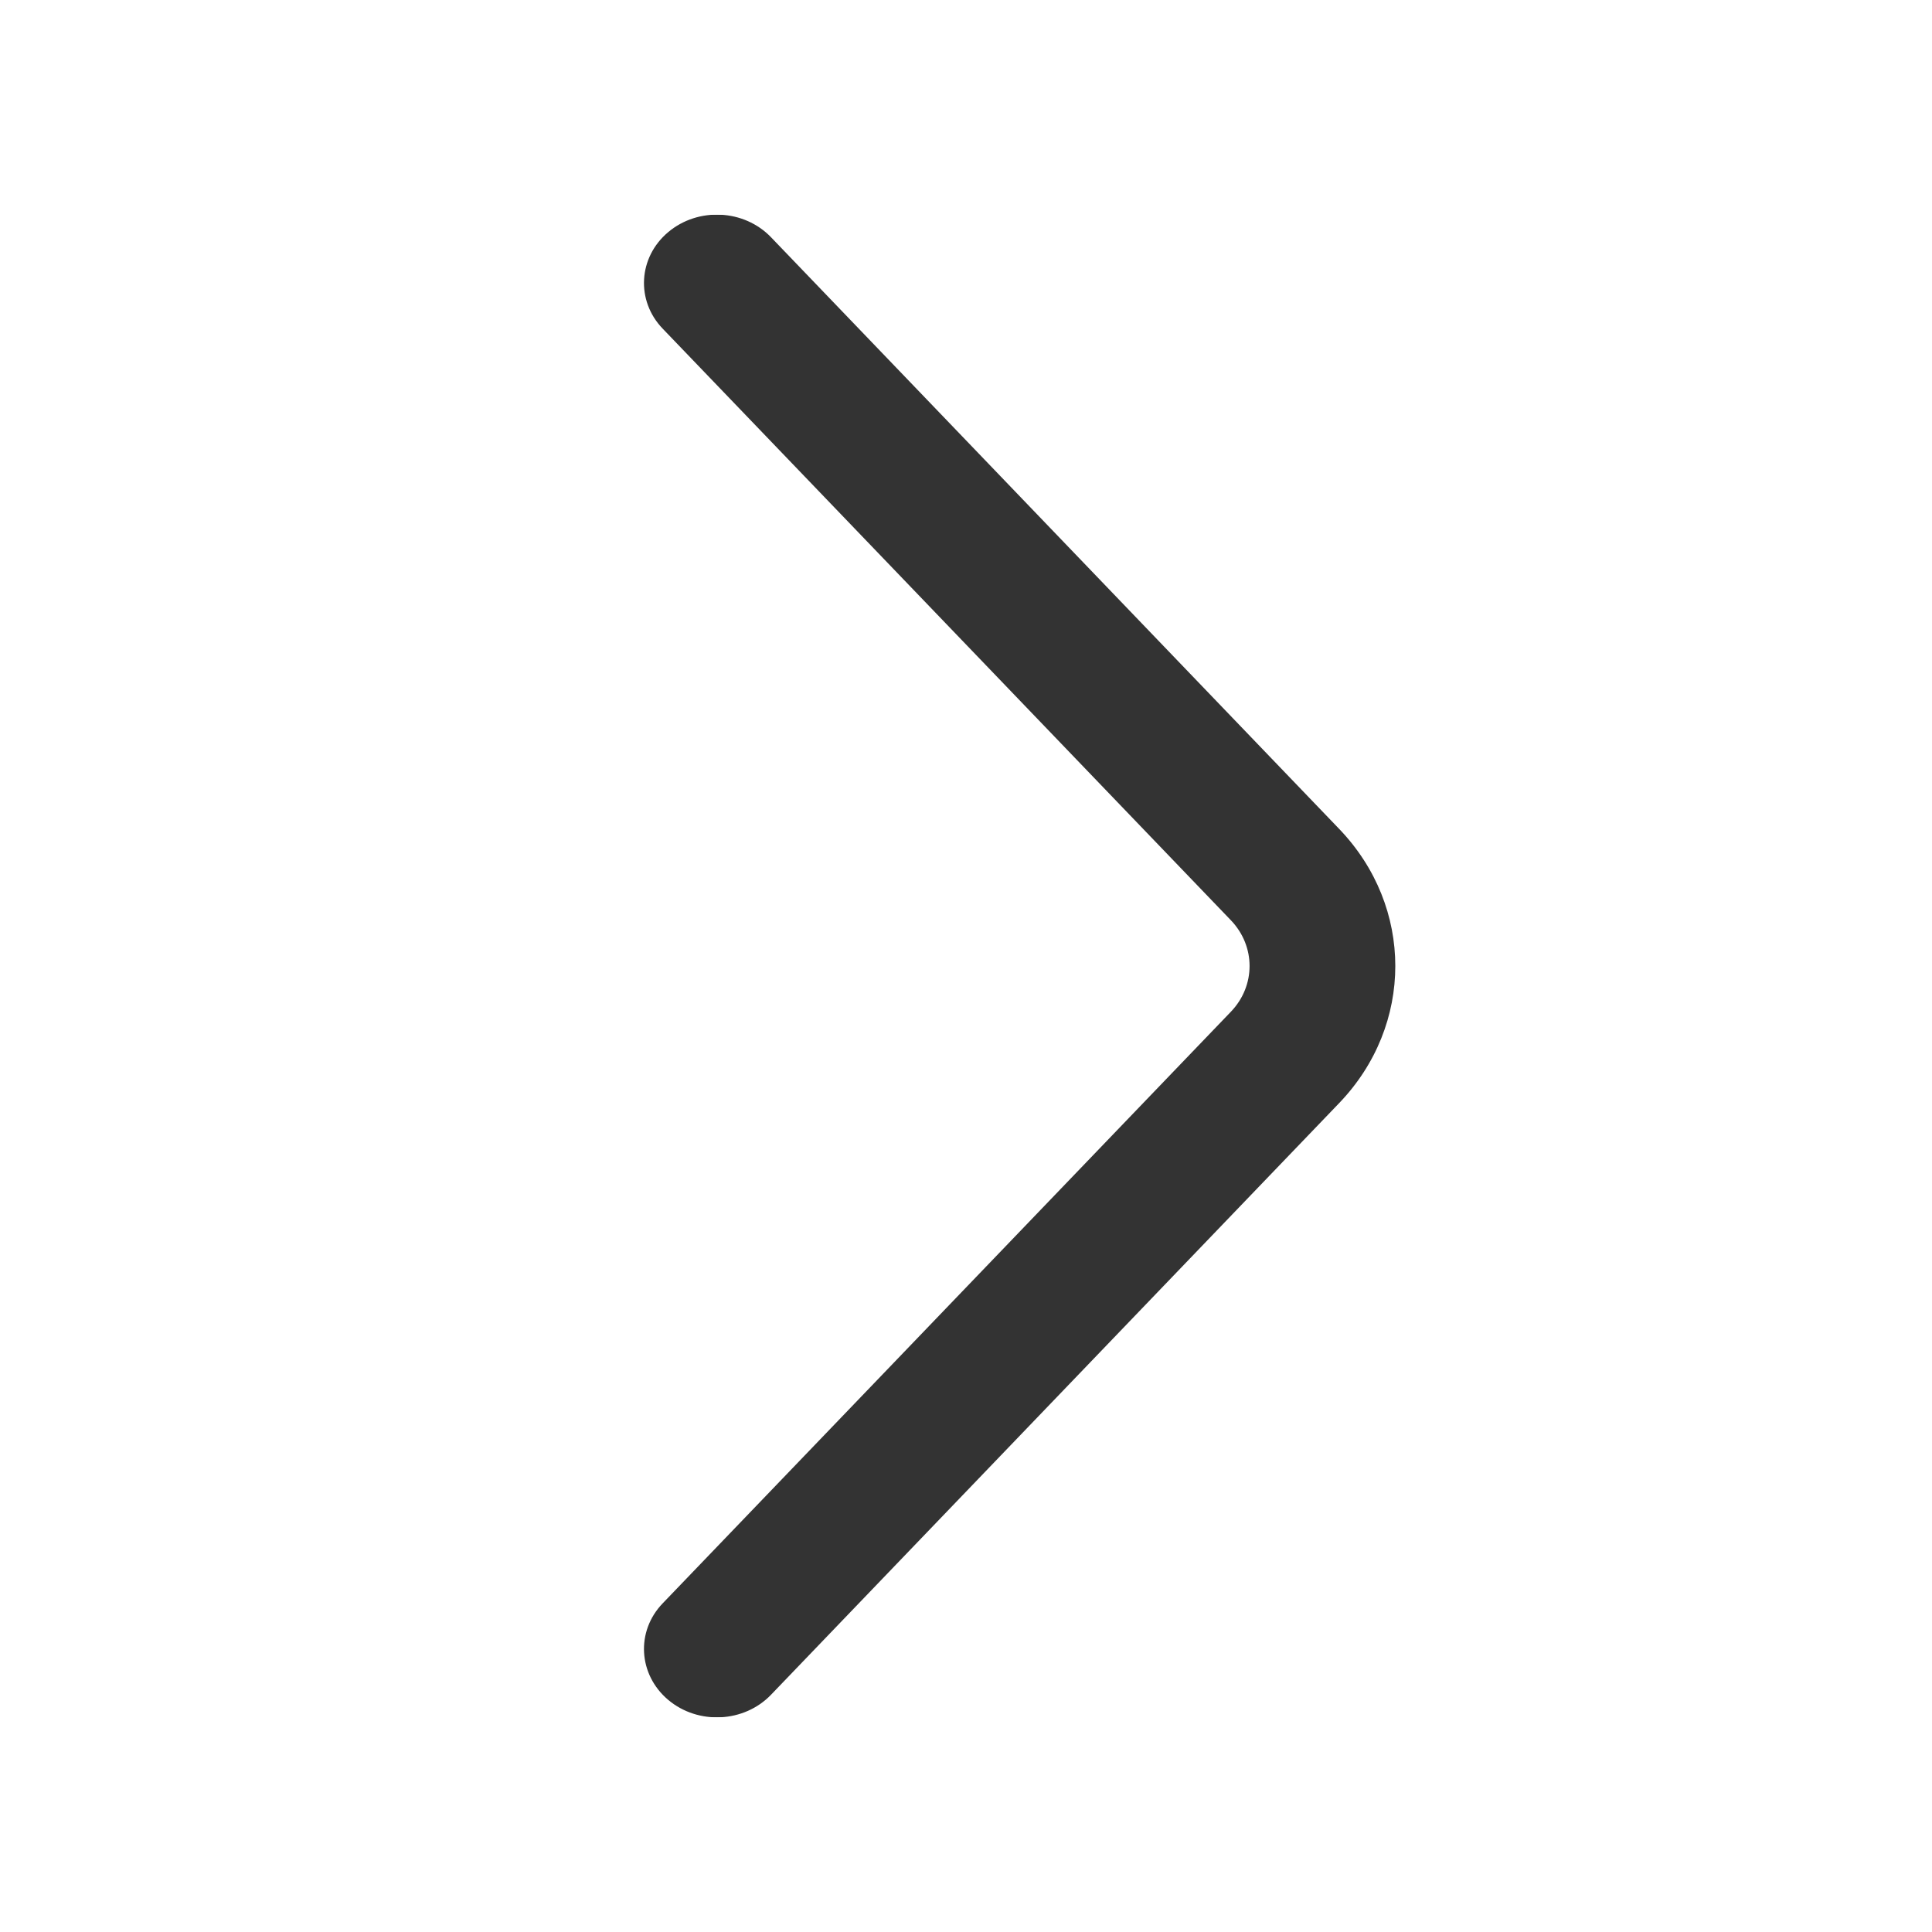
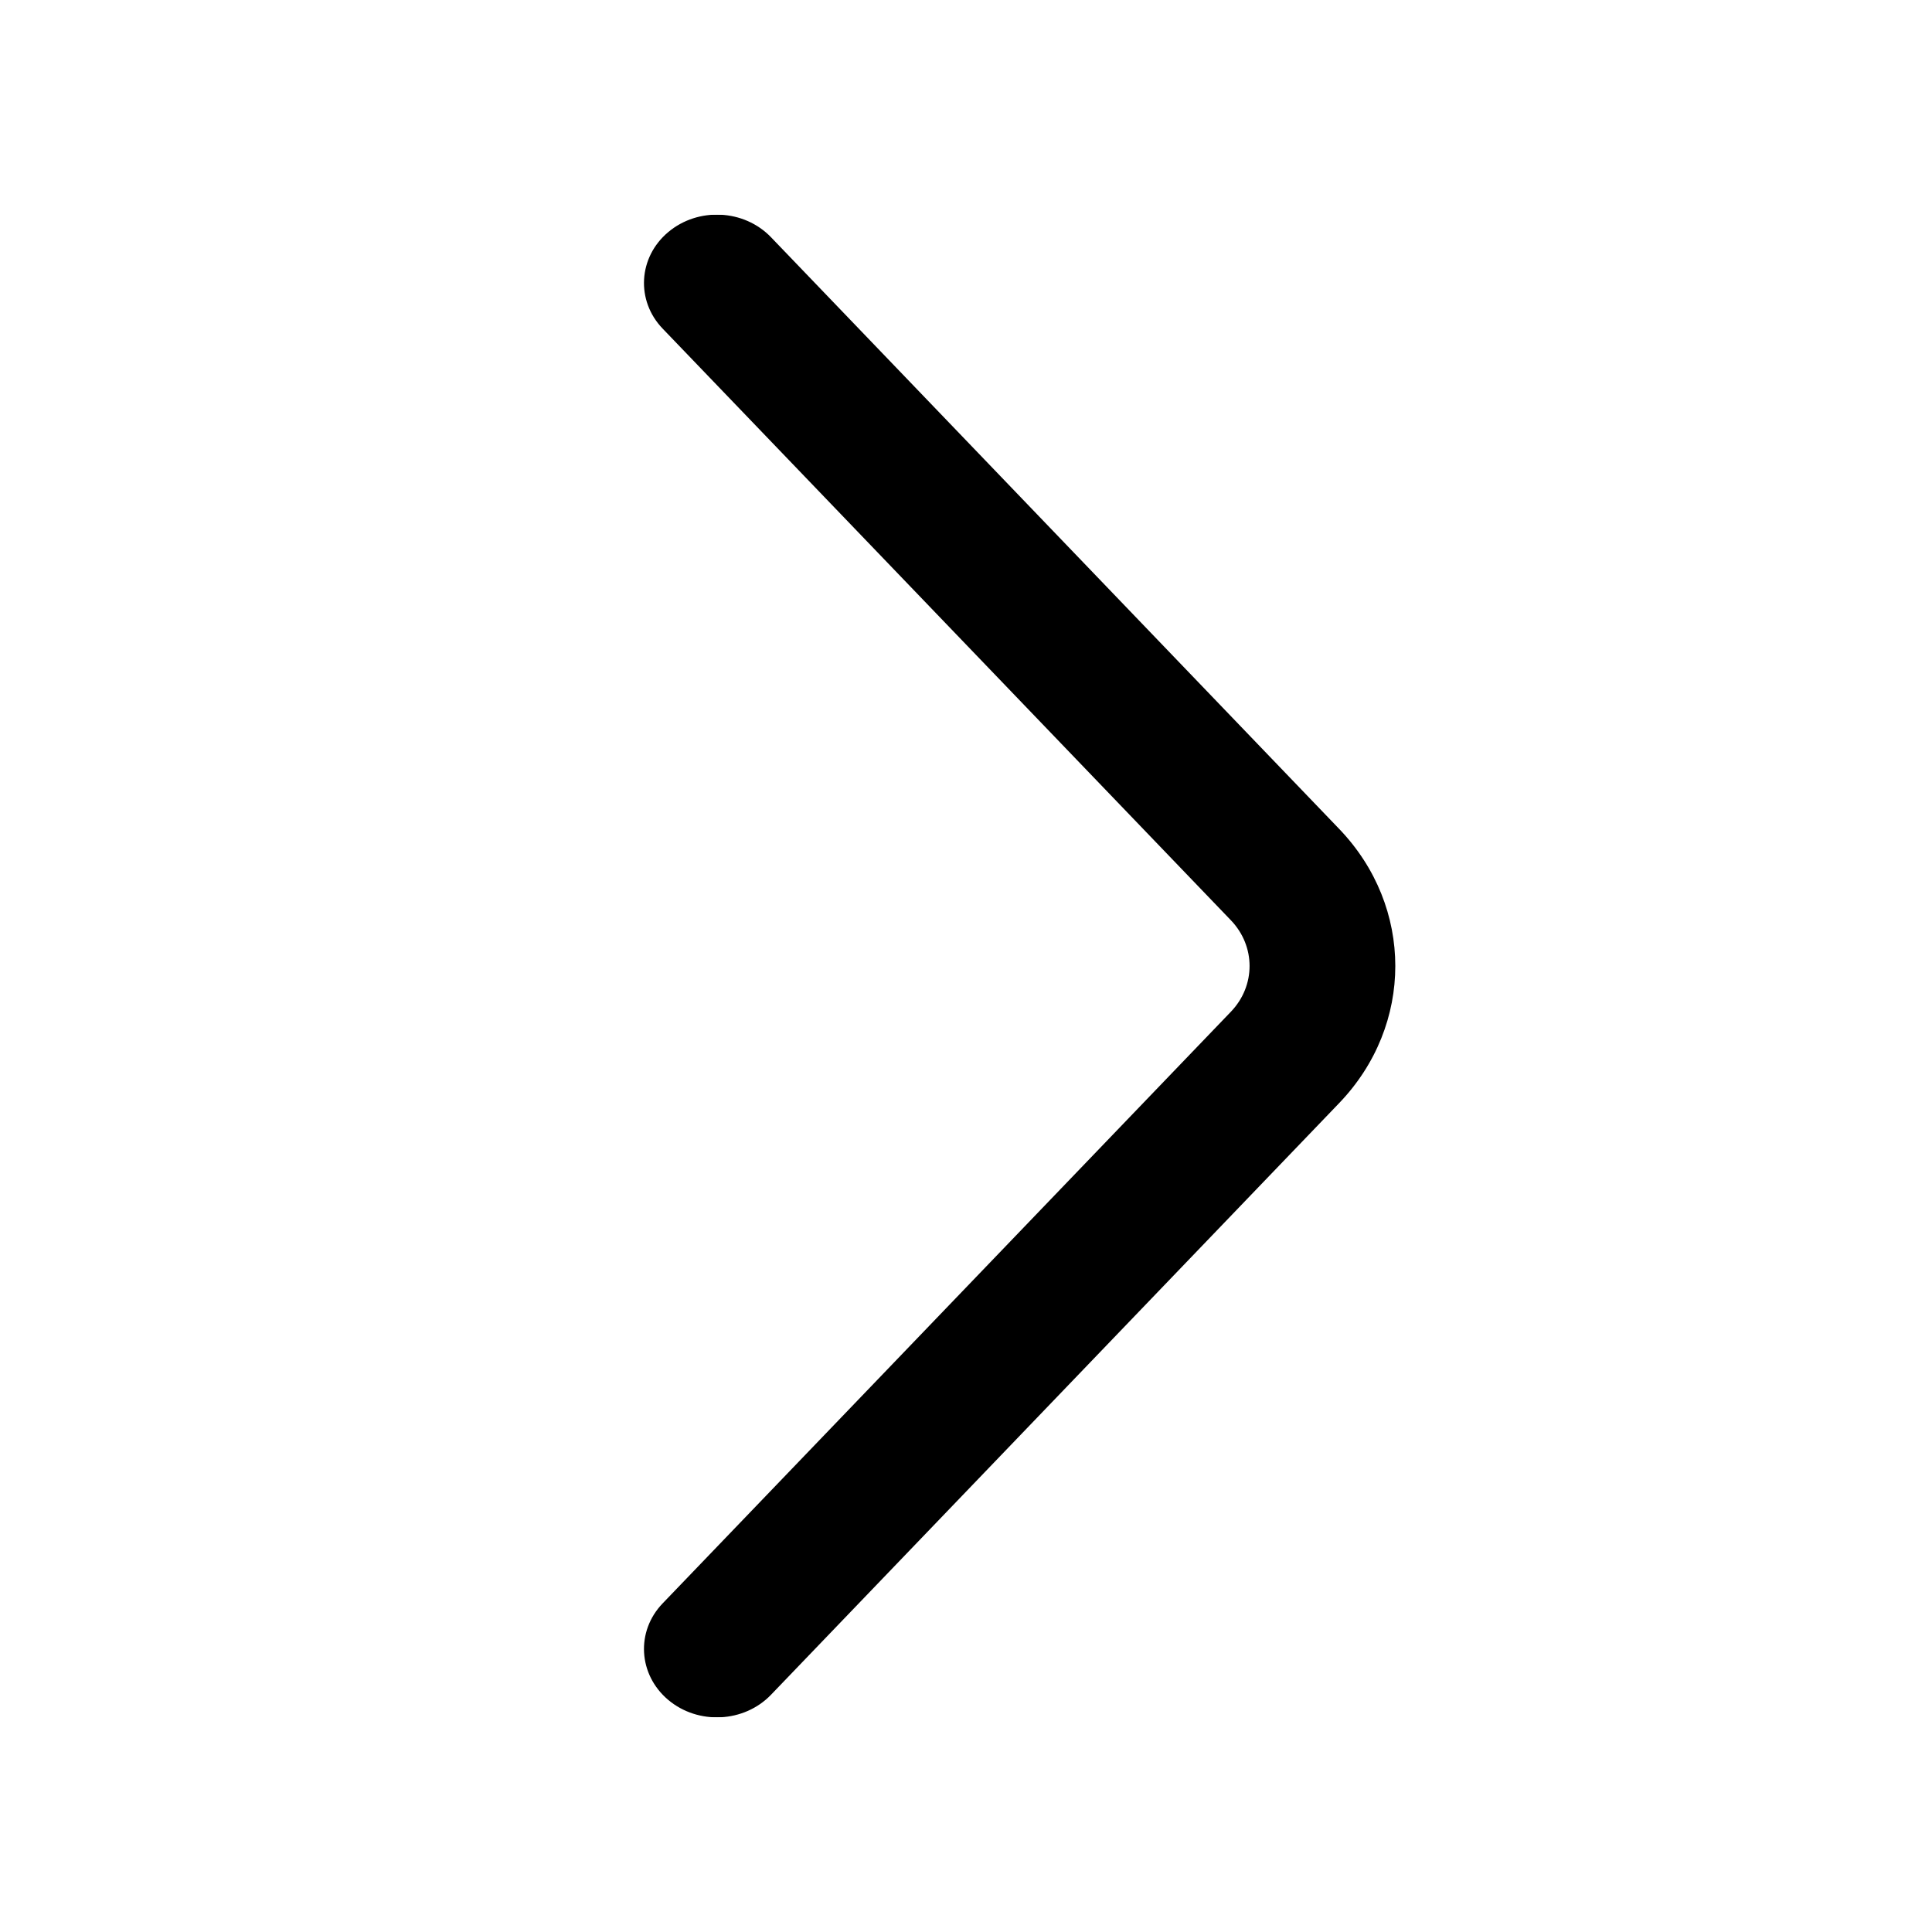
<svg xmlns="http://www.w3.org/2000/svg" width="18" height="18" viewBox="0 0 18 18" fill="none">
  <mask id="mask0_329_389" style="mask-type:alpha" maskUnits="userSpaceOnUse" x="2" y="2" width="14" height="14">
    <rect x="2" y="2" width="14" height="14" fill="#D9D9D9" />
  </mask>
  <g mask="url(#mask0_329_389)">
-     <path fill-rule="evenodd" clip-rule="evenodd" d="M6.225 2.163C6.504 1.928 6.933 1.949 7.184 2.211L12.477 7.723C13.174 8.449 13.174 9.551 12.477 10.277L7.184 15.789C6.933 16.051 6.504 16.072 6.225 15.837C5.946 15.601 5.923 15.199 6.174 14.938L11.468 9.426C11.7 9.184 11.7 8.816 11.468 8.574L6.174 3.062C5.923 2.801 5.946 2.398 6.225 2.163Z" fill="black" fill-opacity="0.8" />
+     <path fill-rule="evenodd" clip-rule="evenodd" d="M6.225 2.163C6.504 1.928 6.933 1.949 7.184 2.211L12.477 7.723C13.174 8.449 13.174 9.551 12.477 10.277L7.184 15.789C6.933 16.051 6.504 16.072 6.225 15.837C5.946 15.601 5.923 15.199 6.174 14.938L11.468 9.426C11.7 9.184 11.7 8.816 11.468 8.574L6.174 3.062C5.923 2.801 5.946 2.398 6.225 2.163Z" fill="black" />
  </g>
</svg>
